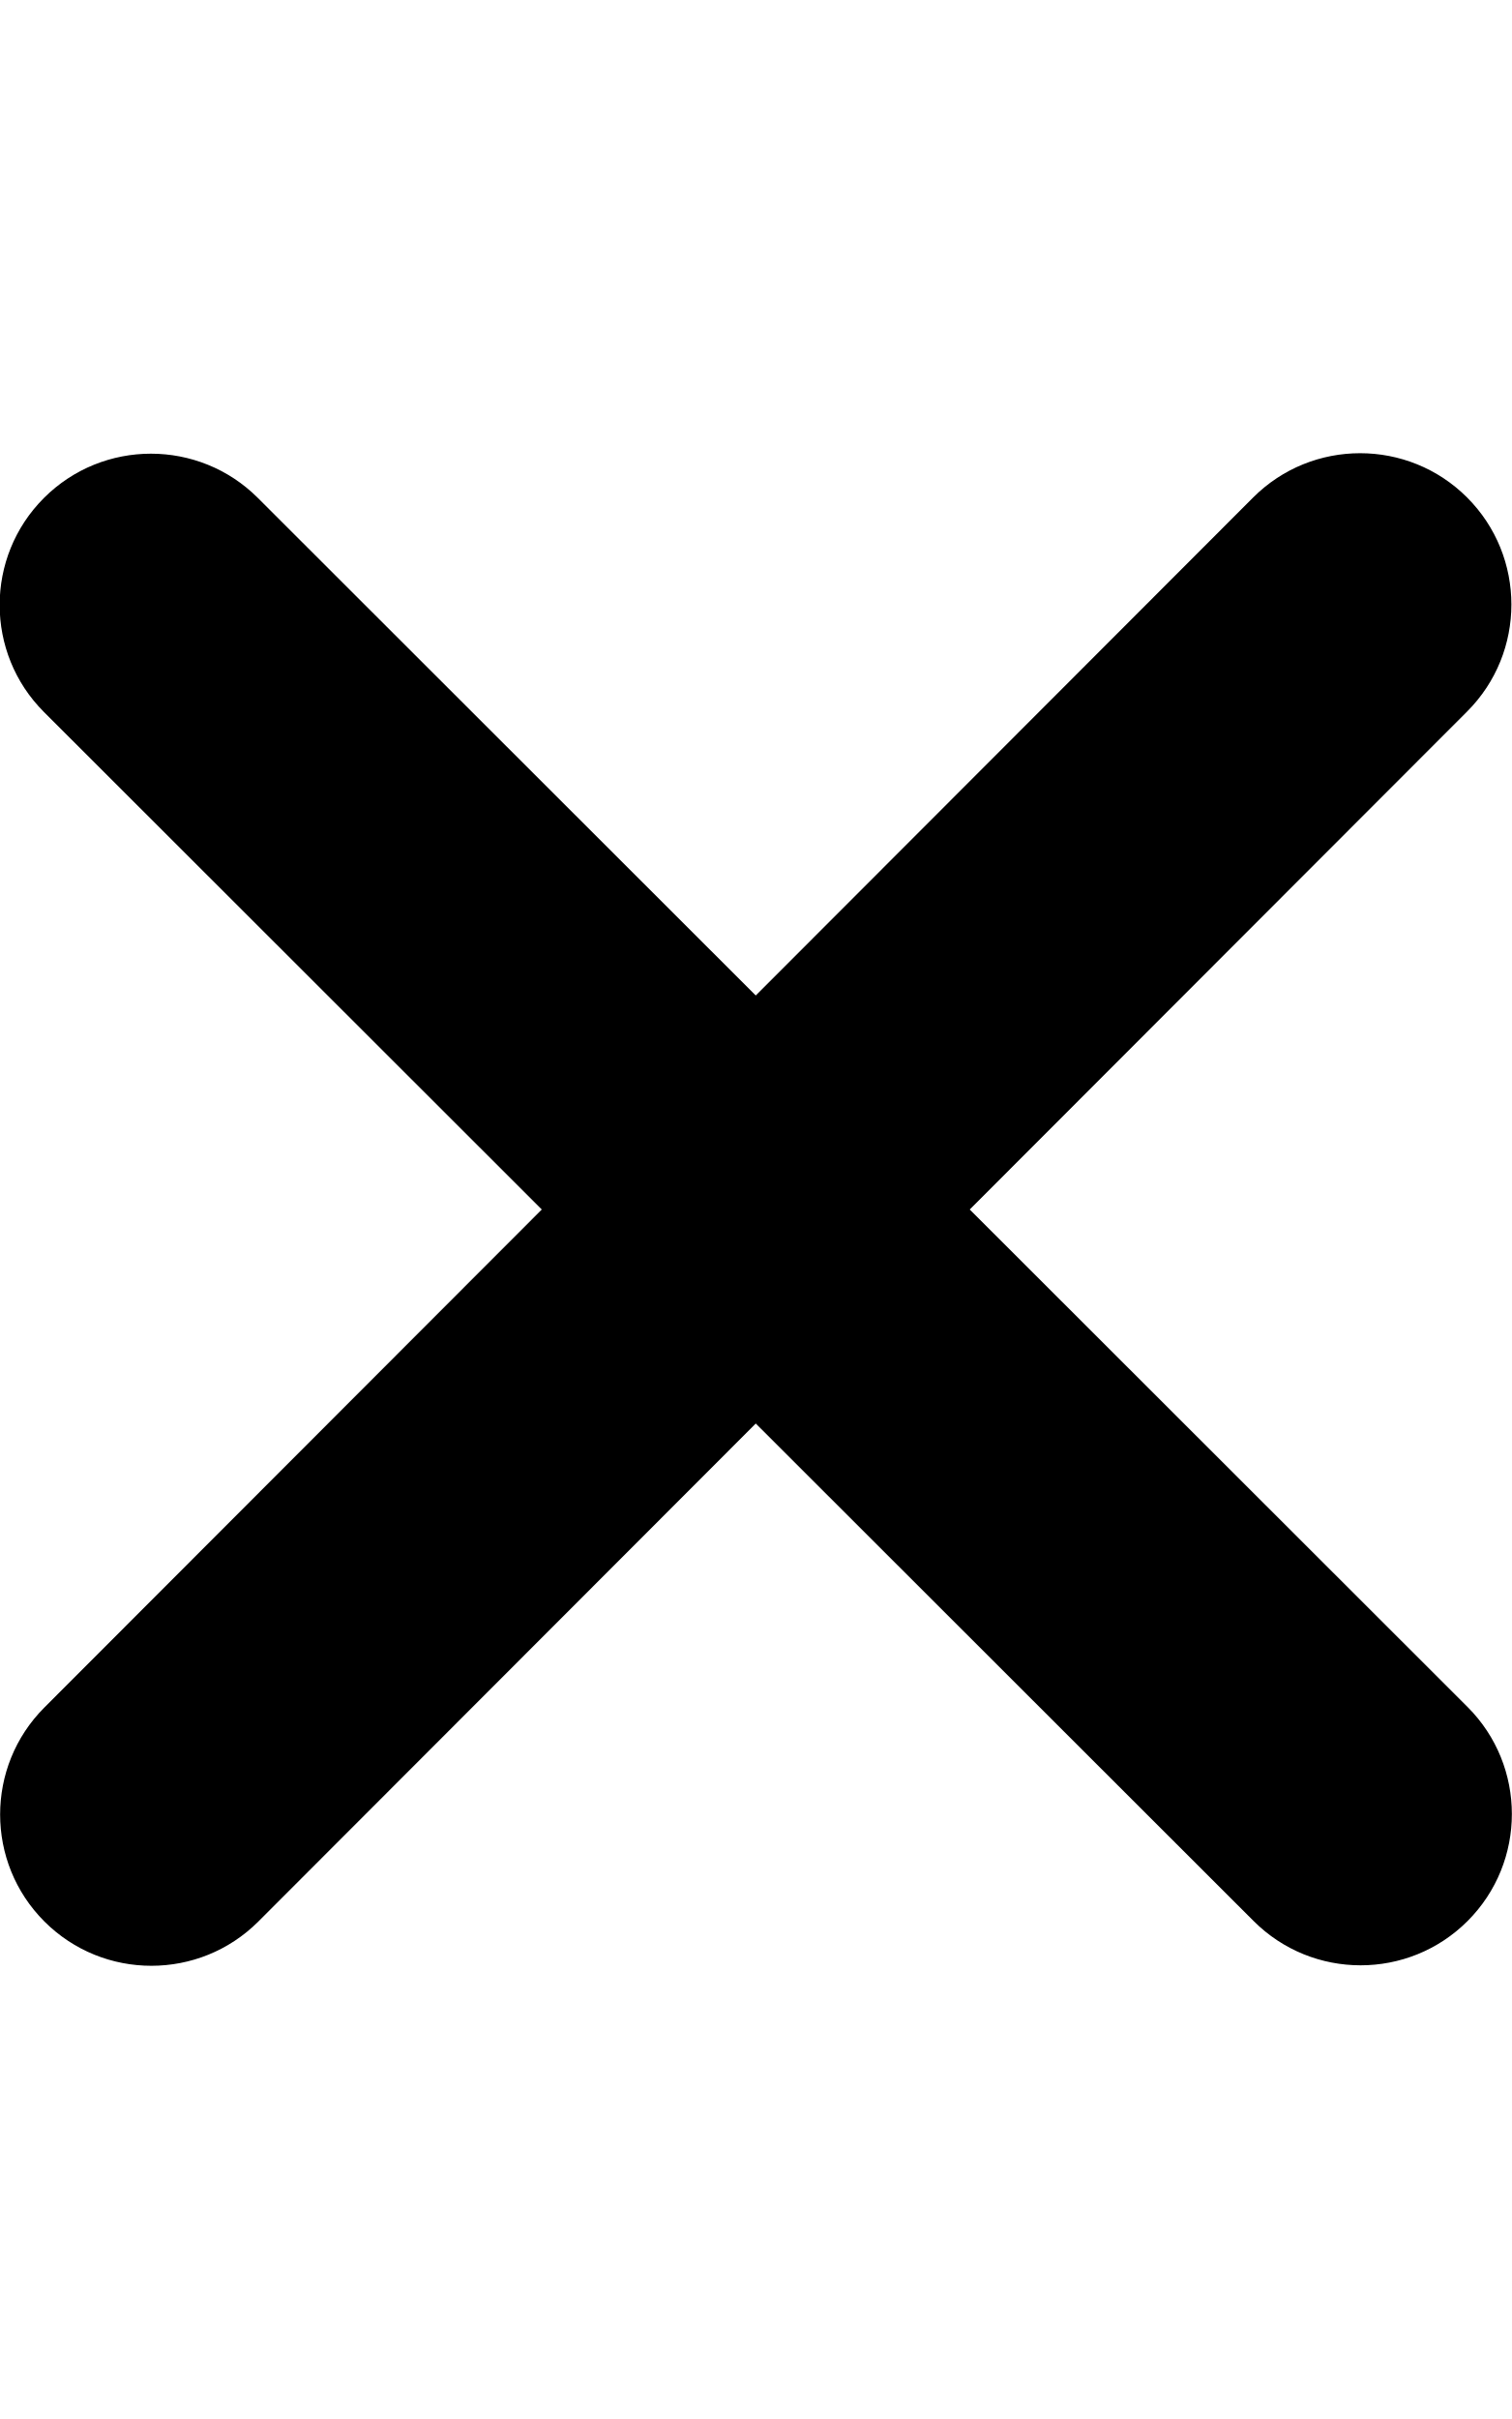
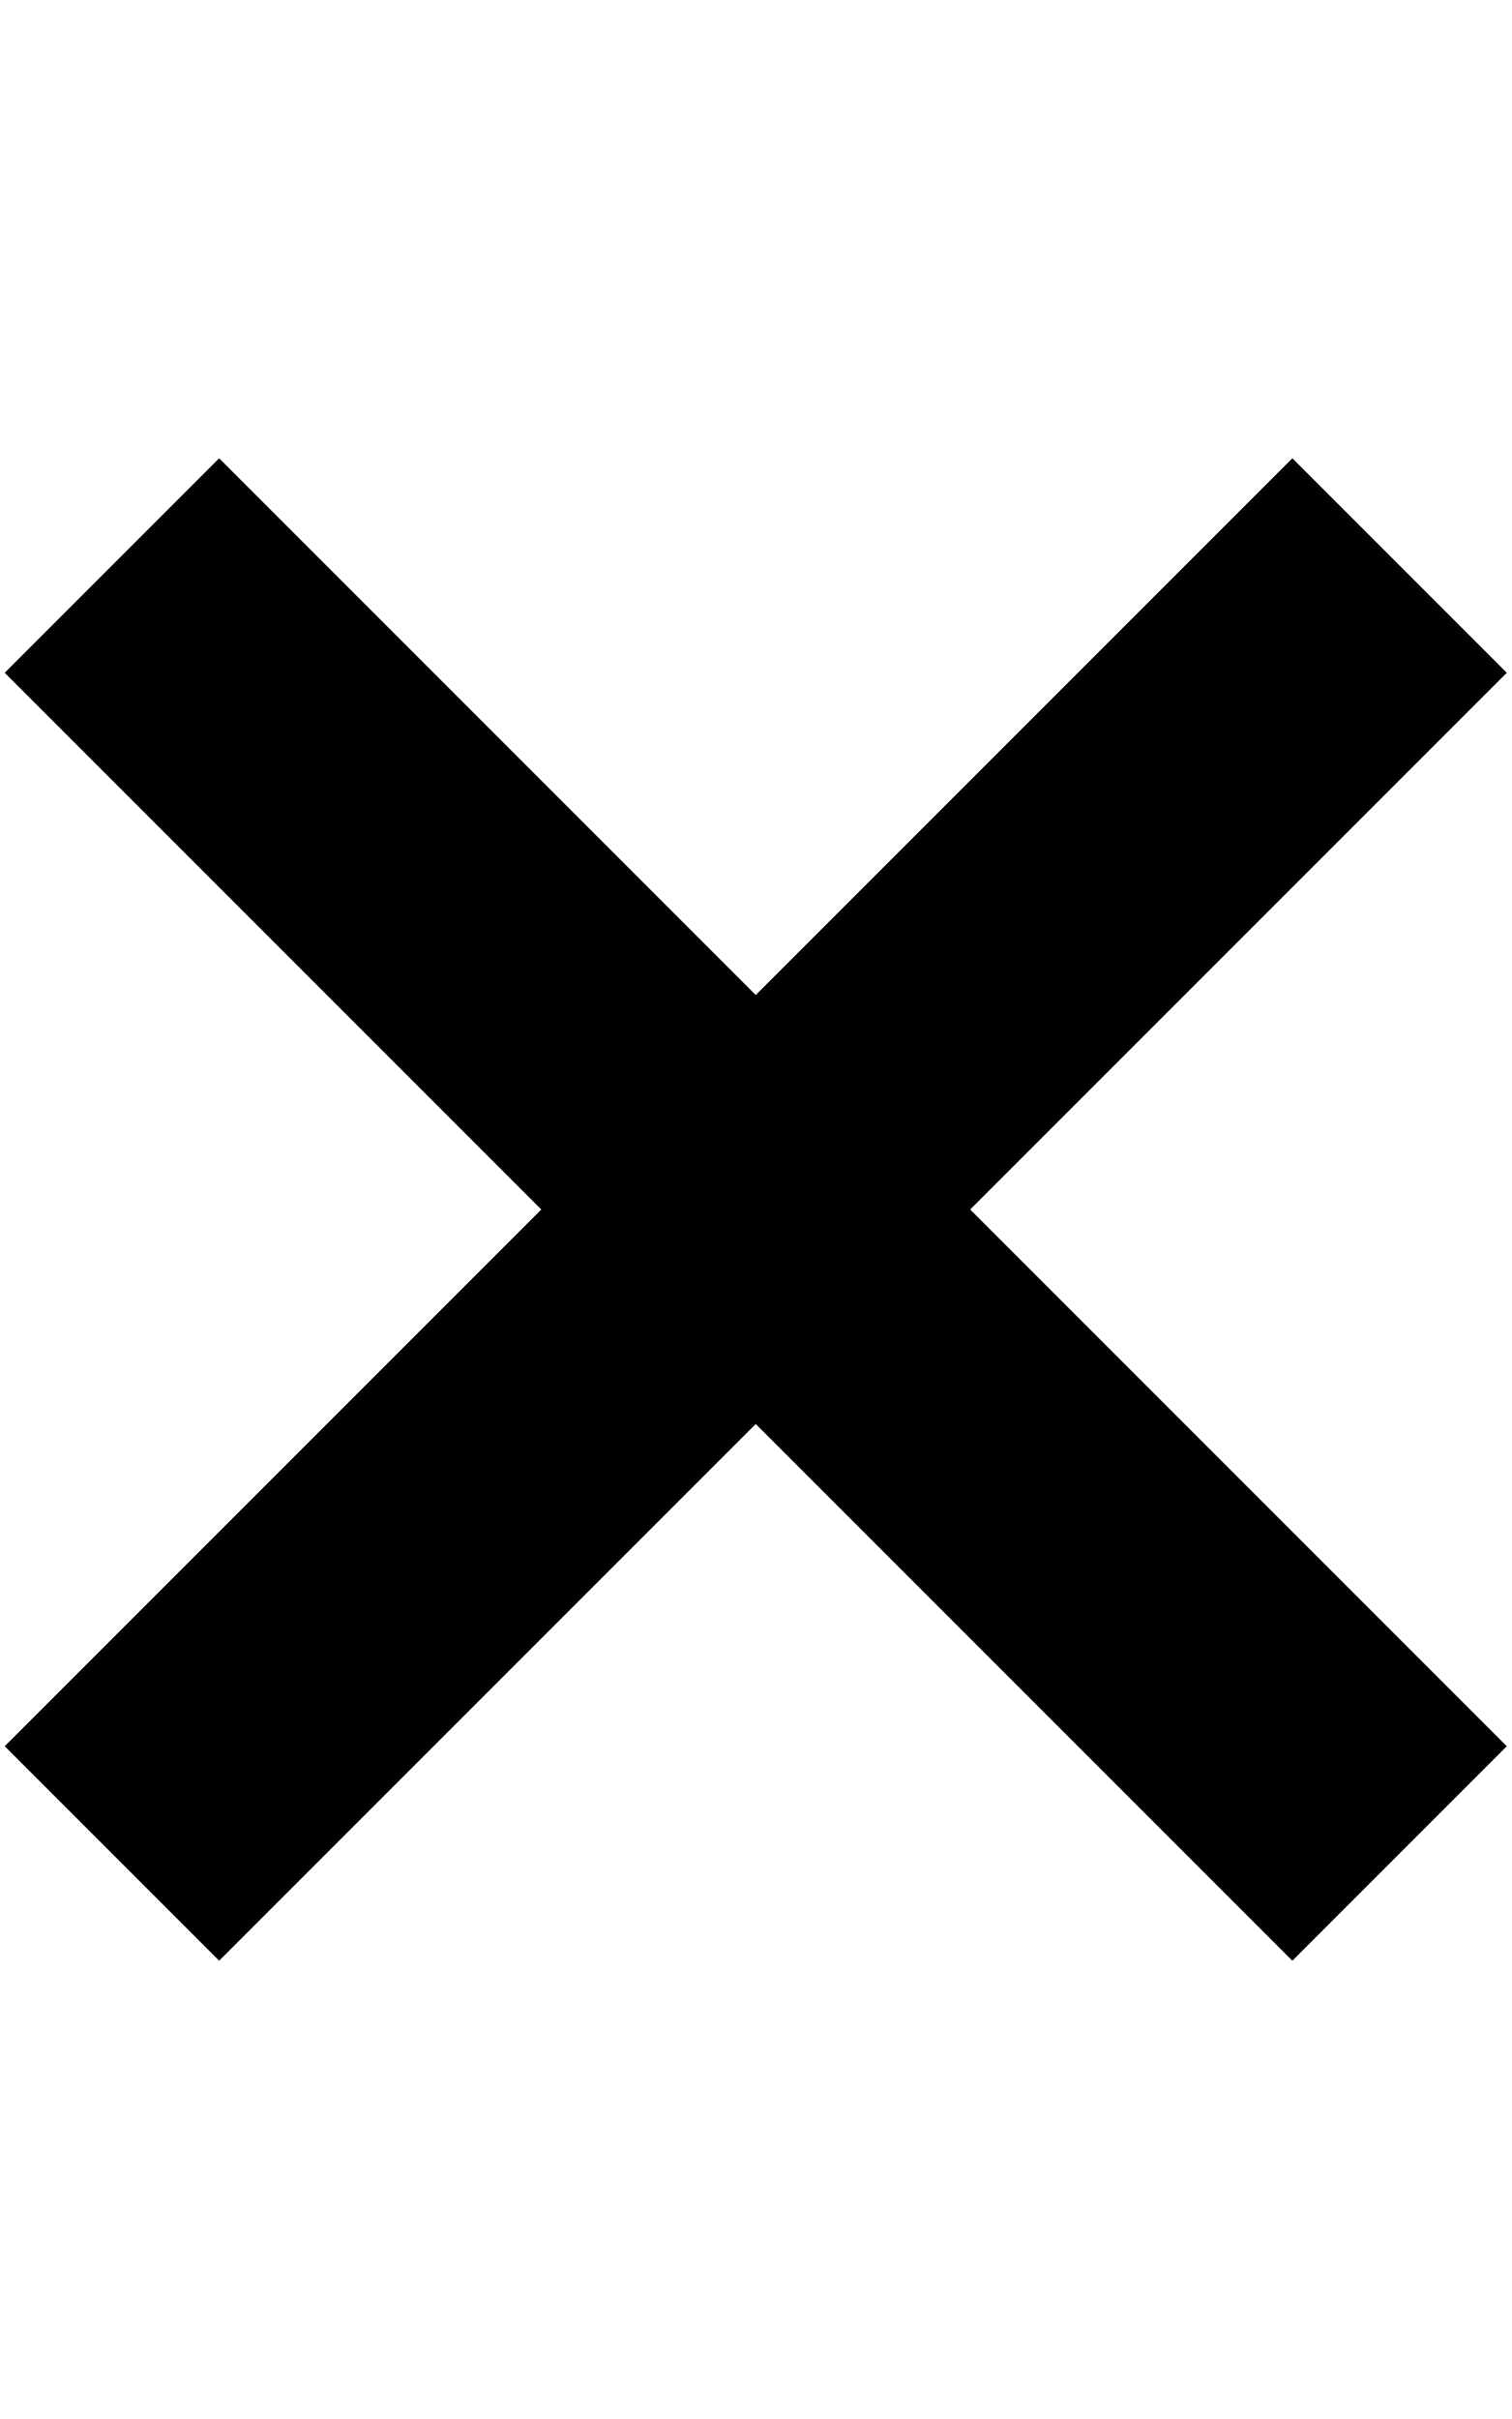
- <svg xmlns="http://www.w3.org/2000/svg" viewBox="0 0 320 512">
-   <path d="M310.6 150.6c12.5-12.5 12.5-32.8 0-45.3s-32.8-12.5-45.3 0L160 210.7 54.6 105.4c-12.5-12.5-32.8-12.5-45.3 0s-12.5 32.8 0 45.3L114.7 256 9.4 361.4c-12.5 12.5-12.5 32.8 0 45.3s32.8 12.5 45.3 0L160 301.3 265.4 406.6c12.5 12.5 32.8 12.5 45.3 0s12.5-32.8 0-45.3L205.3 256 310.6 150.6z" />
+ <svg xmlns="http://www.w3.org/2000/svg" version="1.1" id="Layer_1" x="0px" y="0px" viewBox="0 0 320 512" style="enable-background:new 0 0 320 512;" xml:space="preserve">
+   <polygon points="205.4,256 319,369.6 273.6,415 160,301.4 46.4,415 1,369.6 114.6,256 1,142.4 46.4,97 160,210.6 273.6,97   319,142.4 " />
</svg>
